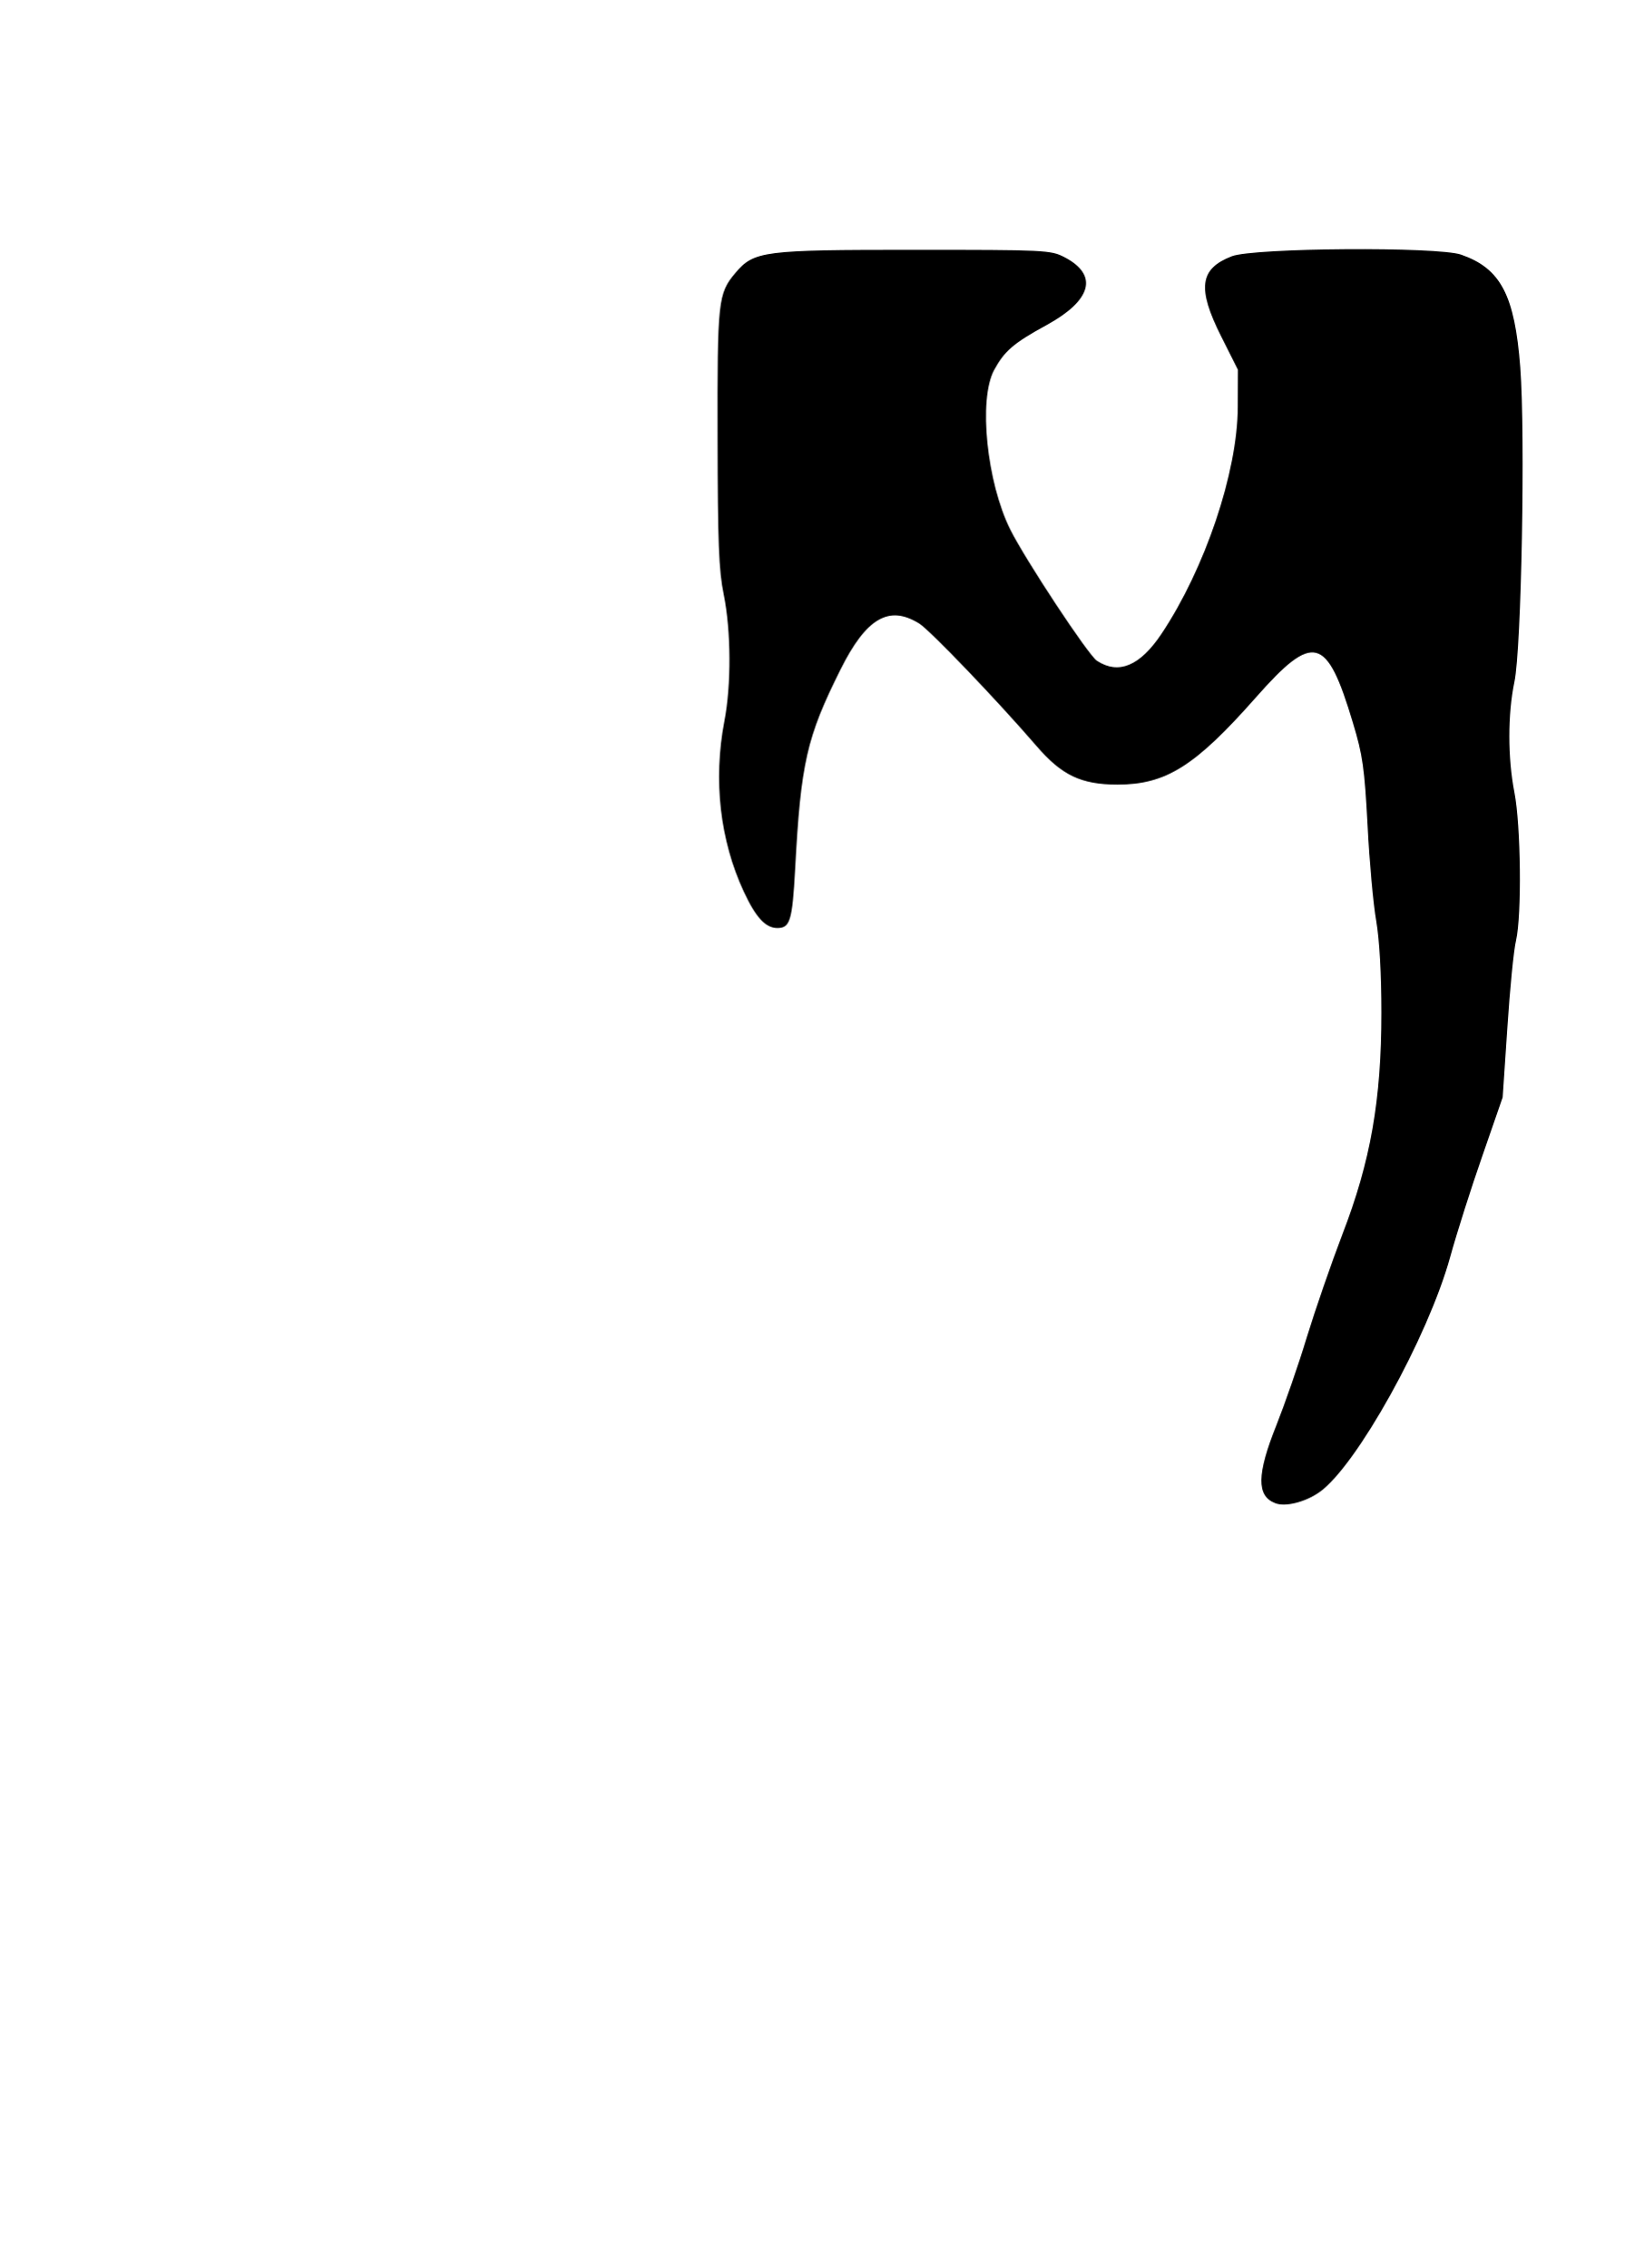
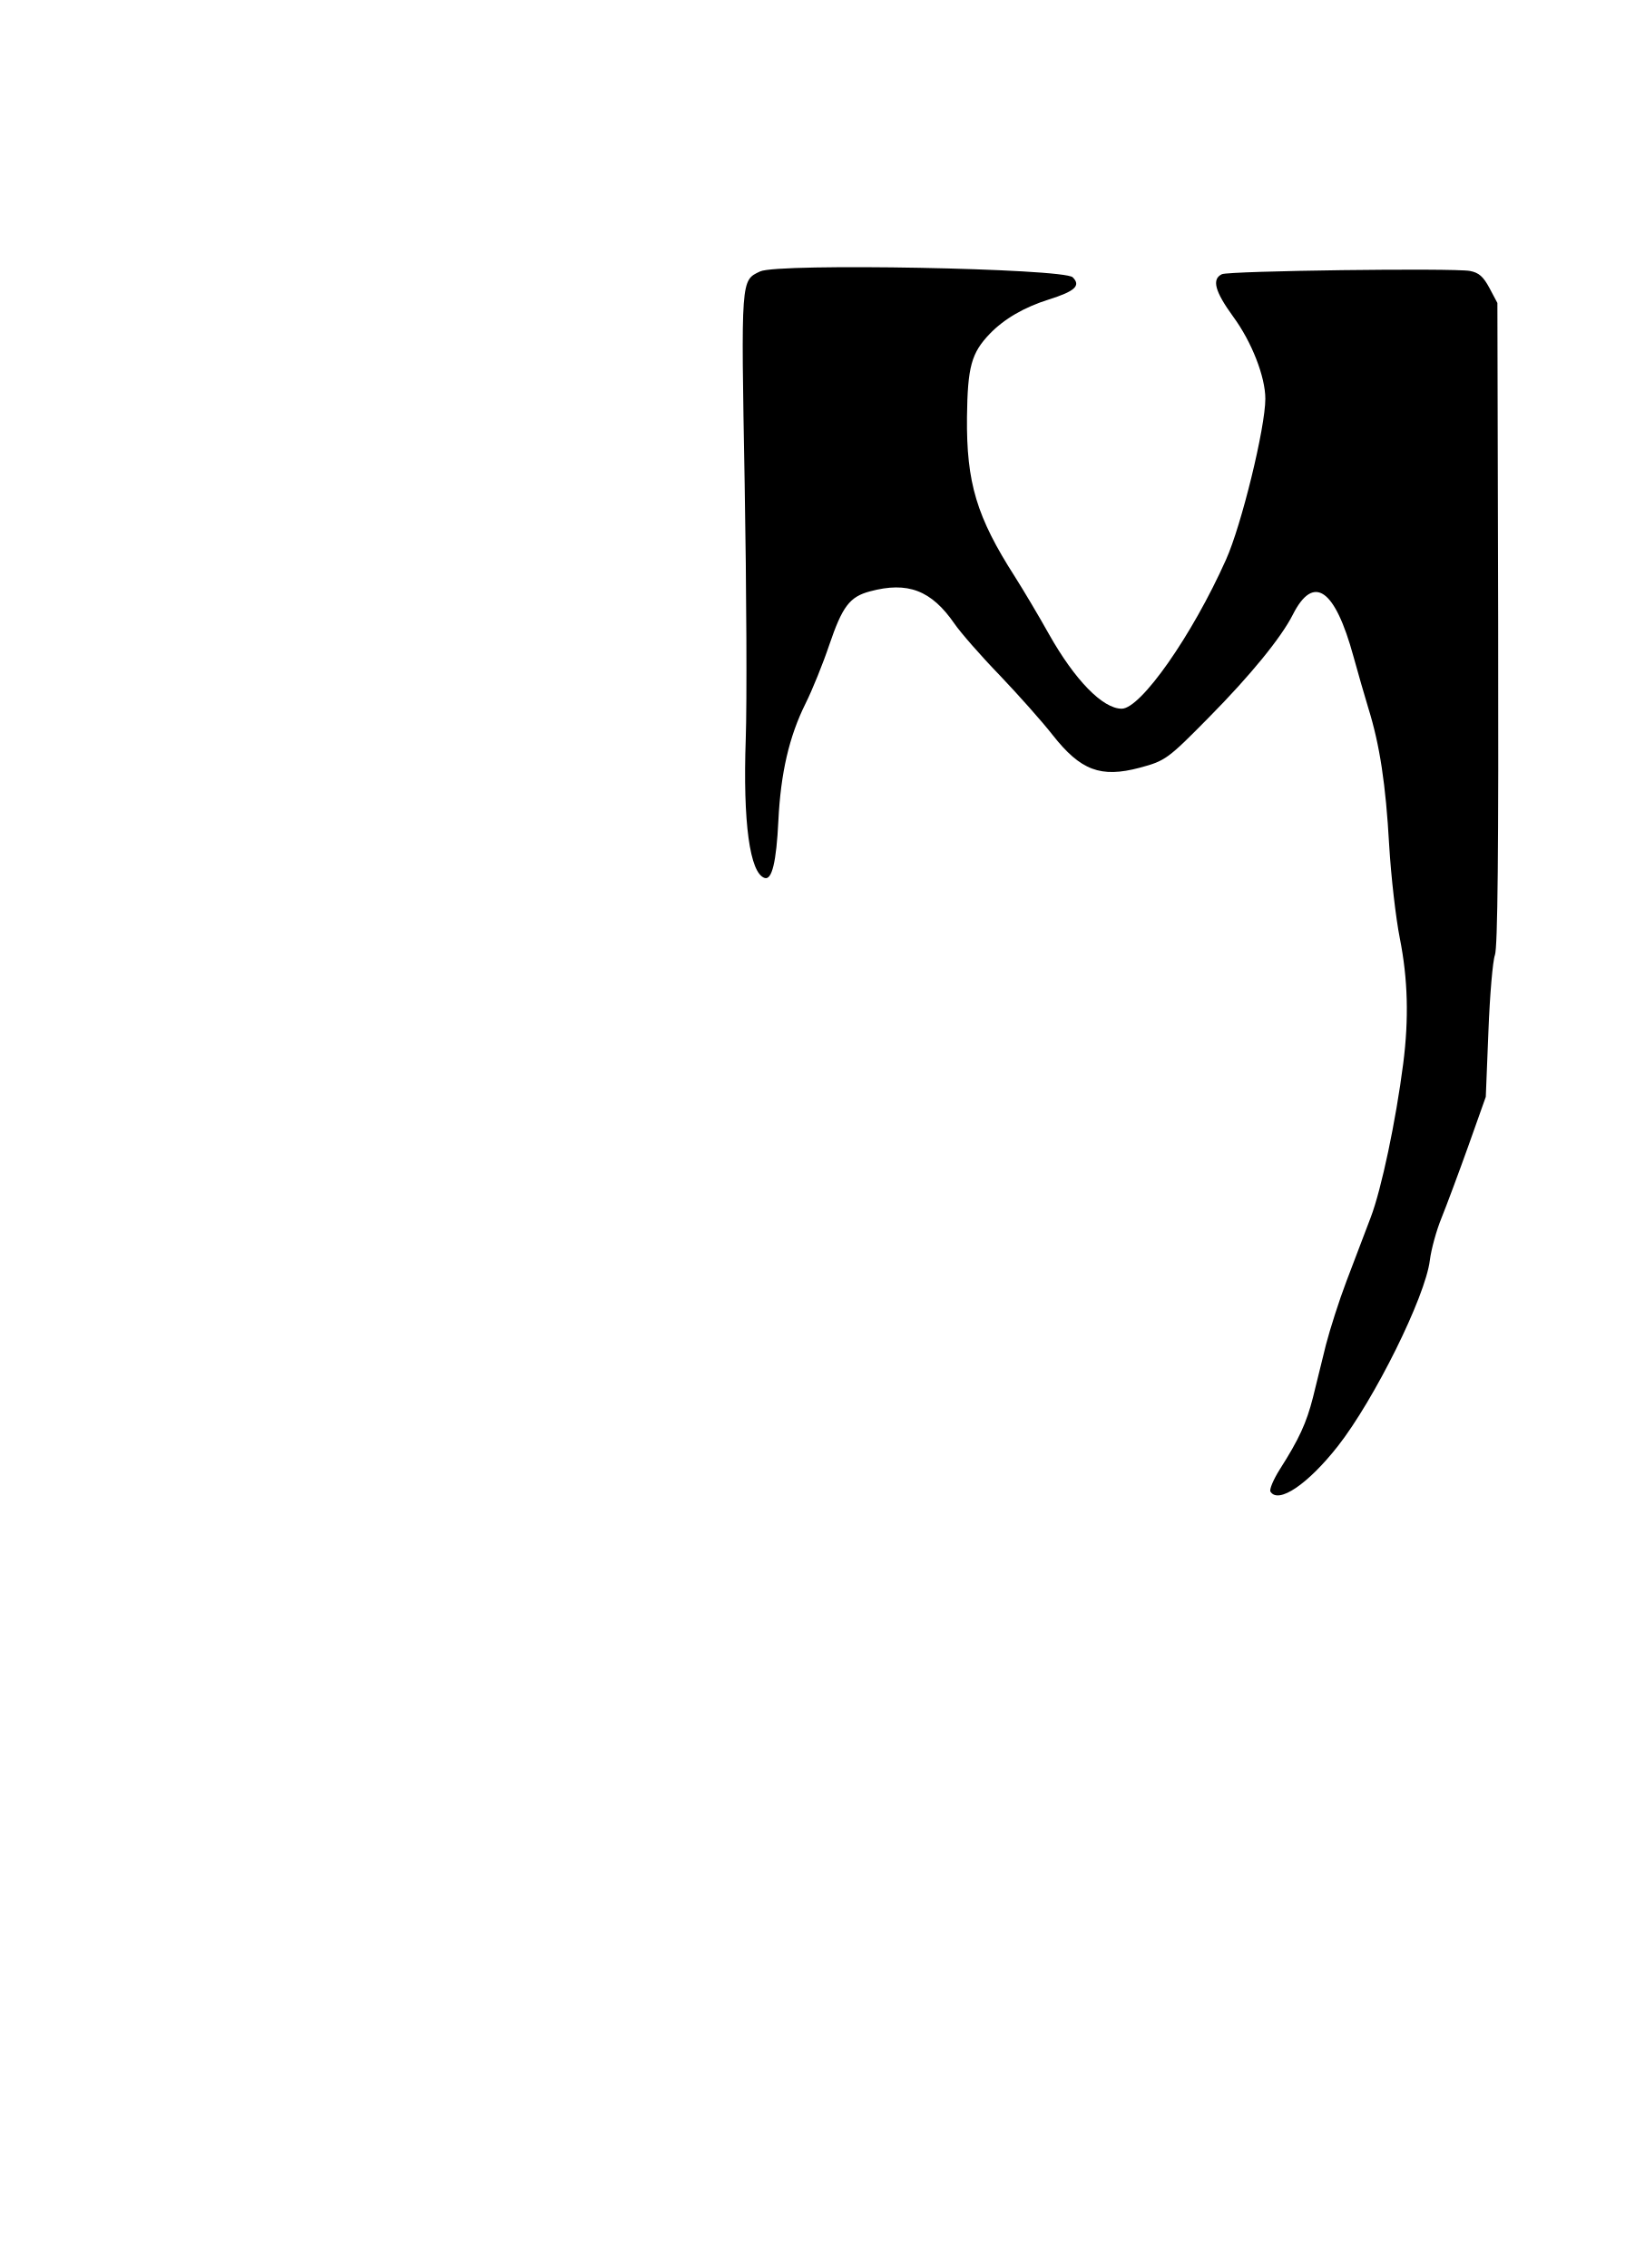
- <svg xmlns="http://www.w3.org/2000/svg" viewBox="0 0 111.94 154.39" width="111.94" height="154.39">
-   <path fill="currentColor" fill-rule="evenodd" d="M86.85 102.37C85.57 101.88 85.59 100.40 86.93 97.06C87.50 95.62 88.44 92.93 89.00 91.07C89.57 89.21 90.66 86.06 91.42 84.07C93.35 79.08 94.08 74.90 94.08 68.96C94.08 66.34 93.95 64.01 93.73 62.72C93.53 61.59 93.26 58.66 93.14 56.21C92.93 52.30 92.81 51.43 92.14 49.22C90.36 43.28 89.46 43.05 85.53 47.50C81.39 52.19 79.40 53.43 76.11 53.43C73.63 53.43 72.31 52.80 70.59 50.80C67.88 47.66 63.33 42.91 62.60 42.46C60.54 41.18 58.99 42.09 57.24 45.60C54.93 50.23 54.54 51.95 54.15 59.22C53.96 62.70 53.81 63.20 52.94 63.20C52.14 63.20 51.47 62.48 50.65 60.71C49.03 57.22 48.57 53.13 49.33 49.13C49.81 46.63 49.79 42.99 49.29 40.49C48.95 38.83 48.88 36.95 48.87 29.79C48.85 20.49 48.90 19.99 50.08 18.59C51.35 17.09 51.96 17.01 62.24 17.01C71.18 17.01 71.56 17.03 72.49 17.51C74.82 18.72 74.37 20.44 71.29 22.13C69.02 23.37 68.41 23.90 67.70 25.21C66.63 27.21 67.20 32.84 68.81 36.07C69.84 38.13 74.12 44.62 74.71 45.00C76.18 45.96 77.64 45.35 79.10 43.17C82.07 38.72 84.28 32.17 84.30 27.73L84.31 25.18L83.17 22.91C81.52 19.63 81.70 18.30 83.89 17.45C85.40 16.87 97.89 16.78 99.51 17.34C102.21 18.28 103.16 20.10 103.54 25.02C103.89 29.64 103.62 44.18 103.14 46.44C102.68 48.64 102.68 51.60 103.14 53.96C103.58 56.23 103.65 62.30 103.25 64.05C103.09 64.71 102.83 67.39 102.66 69.99L102.34 74.73L100.97 78.68C100.21 80.85 99.22 83.96 98.77 85.59C97.25 91.09 92.37 99.86 89.86 101.62C88.89 102.30 87.53 102.64 86.85 102.37Z" />
+ <svg xmlns="http://www.w3.org/2000/svg" viewBox="0 0 106.38 146.73" width="106.38" height="146.73">
+   <path fill="currentColor" fill-rule="evenodd" d="M82.18 96.50C82.10 96.37 82.37 95.72 82.78 95.07C84.03 93.11 84.51 92.06 84.93 90.41C85.14 89.55 85.52 88.01 85.77 87.00C86.03 86.00 86.62 84.14 87.10 82.88C87.58 81.62 88.29 79.76 88.67 78.75C89.36 76.94 90.29 72.53 90.77 68.80C91.14 65.90 91.07 63.33 90.55 60.71C90.29 59.41 89.98 56.70 89.86 54.68C89.64 50.74 89.25 48.19 88.52 45.84C88.27 45.03 87.84 43.51 87.55 42.47C86.35 38.08 84.97 37.12 83.63 39.76C82.88 41.25 80.87 43.71 78.22 46.39C75.53 49.12 75.39 49.22 73.72 49.67C71.20 50.34 69.90 49.85 68.09 47.55C67.42 46.69 65.87 44.95 64.66 43.68C63.44 42.42 62.13 40.92 61.74 40.35C60.25 38.19 58.72 37.60 56.27 38.26C54.96 38.61 54.49 39.23 53.64 41.73C53.24 42.92 52.55 44.63 52.11 45.51C51.05 47.64 50.50 50.01 50.35 53.10C50.22 55.78 49.93 56.96 49.46 56.80C48.50 56.49 48.05 53.20 48.24 47.80C48.32 45.53 48.29 38.12 48.17 31.32C47.93 17.97 47.92 18.15 49.17 17.56C50.32 17.01 68.81 17.36 69.39 17.94C69.93 18.48 69.54 18.84 67.86 19.37C66.24 19.88 64.96 20.63 64.03 21.59C62.83 22.84 62.59 23.73 62.55 26.99C62.51 31.23 63.17 33.44 65.65 37.31C66.19 38.16 67.19 39.84 67.86 41.04C69.53 44.00 71.33 45.85 72.56 45.85C73.79 45.85 77.11 41.12 79.30 36.22C80.30 34.01 81.85 27.66 81.85 25.80C81.85 24.38 80.97 22.12 79.78 20.50C78.58 18.85 78.37 18.06 79.04 17.74C79.51 17.52 94.00 17.33 95.09 17.53C95.66 17.64 95.95 17.89 96.35 18.64L96.86 19.60L96.91 40.35C96.94 55.10 96.88 61.30 96.70 61.79C96.56 62.16 96.37 64.38 96.28 66.72L96.11 70.96L94.97 74.17C94.34 75.93 93.56 78.02 93.24 78.81C92.92 79.59 92.58 80.82 92.49 81.54C92.20 83.90 88.90 90.55 86.54 93.56C84.60 96.03 82.69 97.32 82.18 96.50Z" />
</svg>
